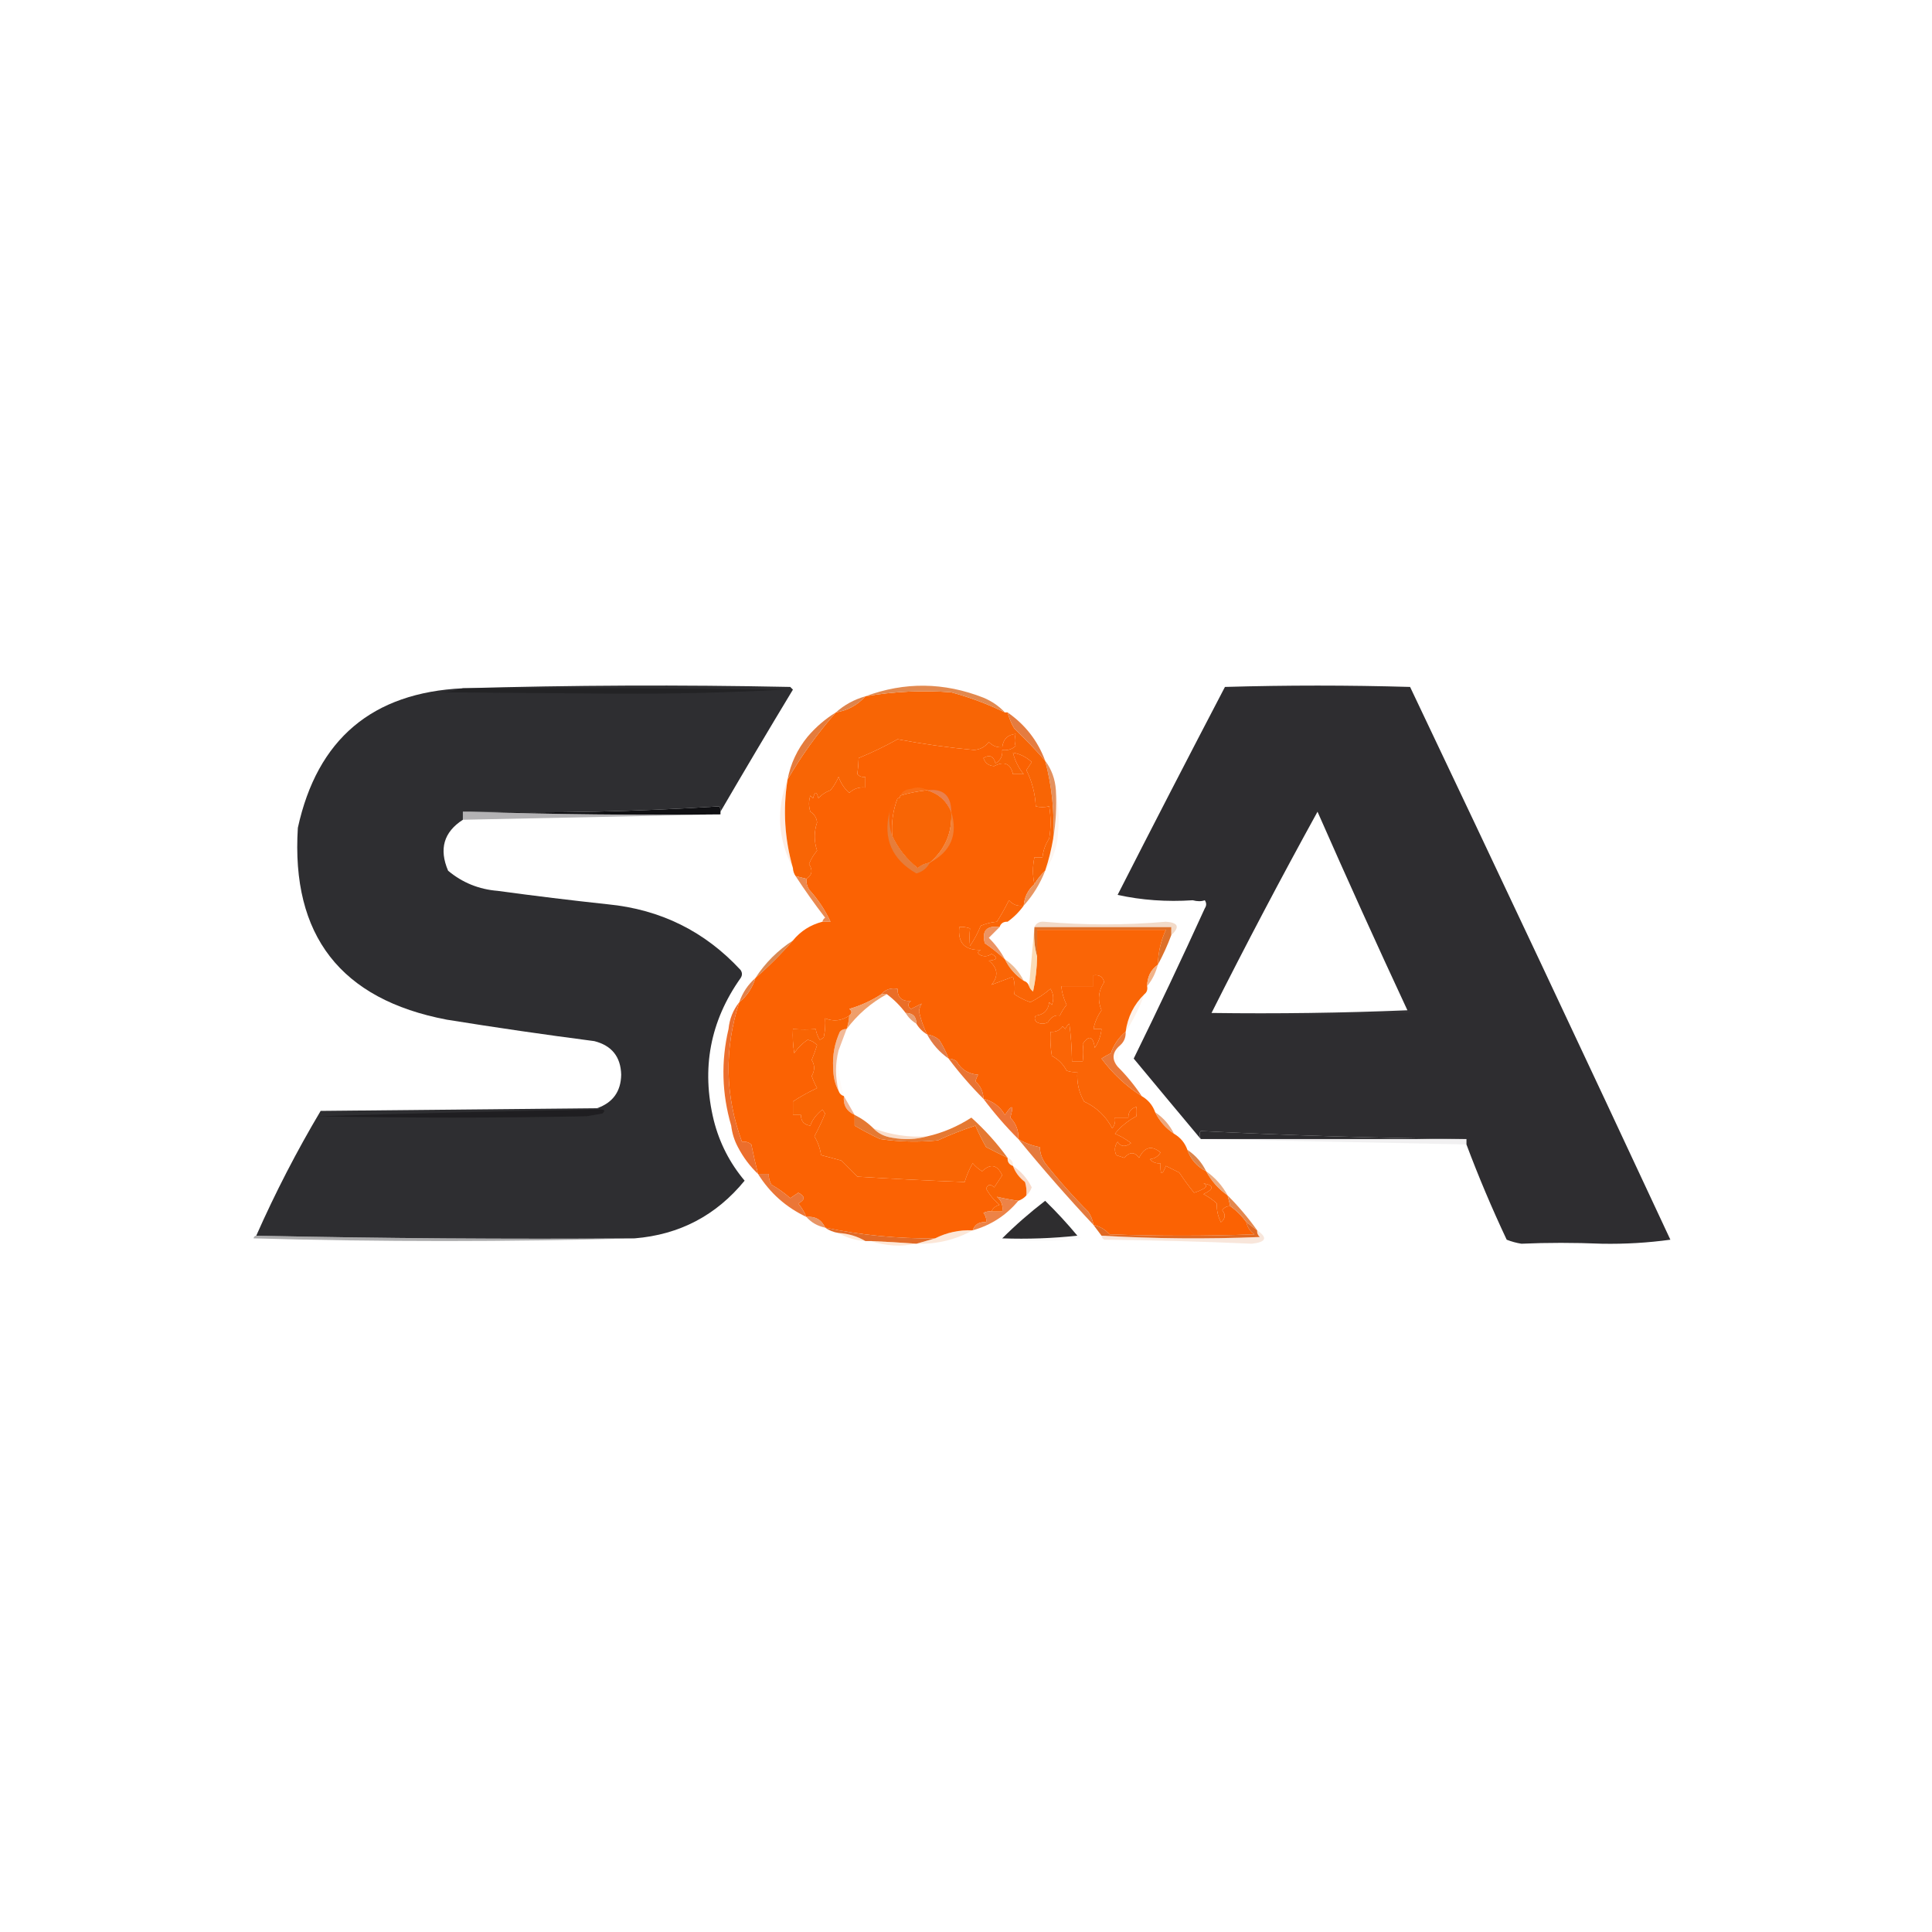
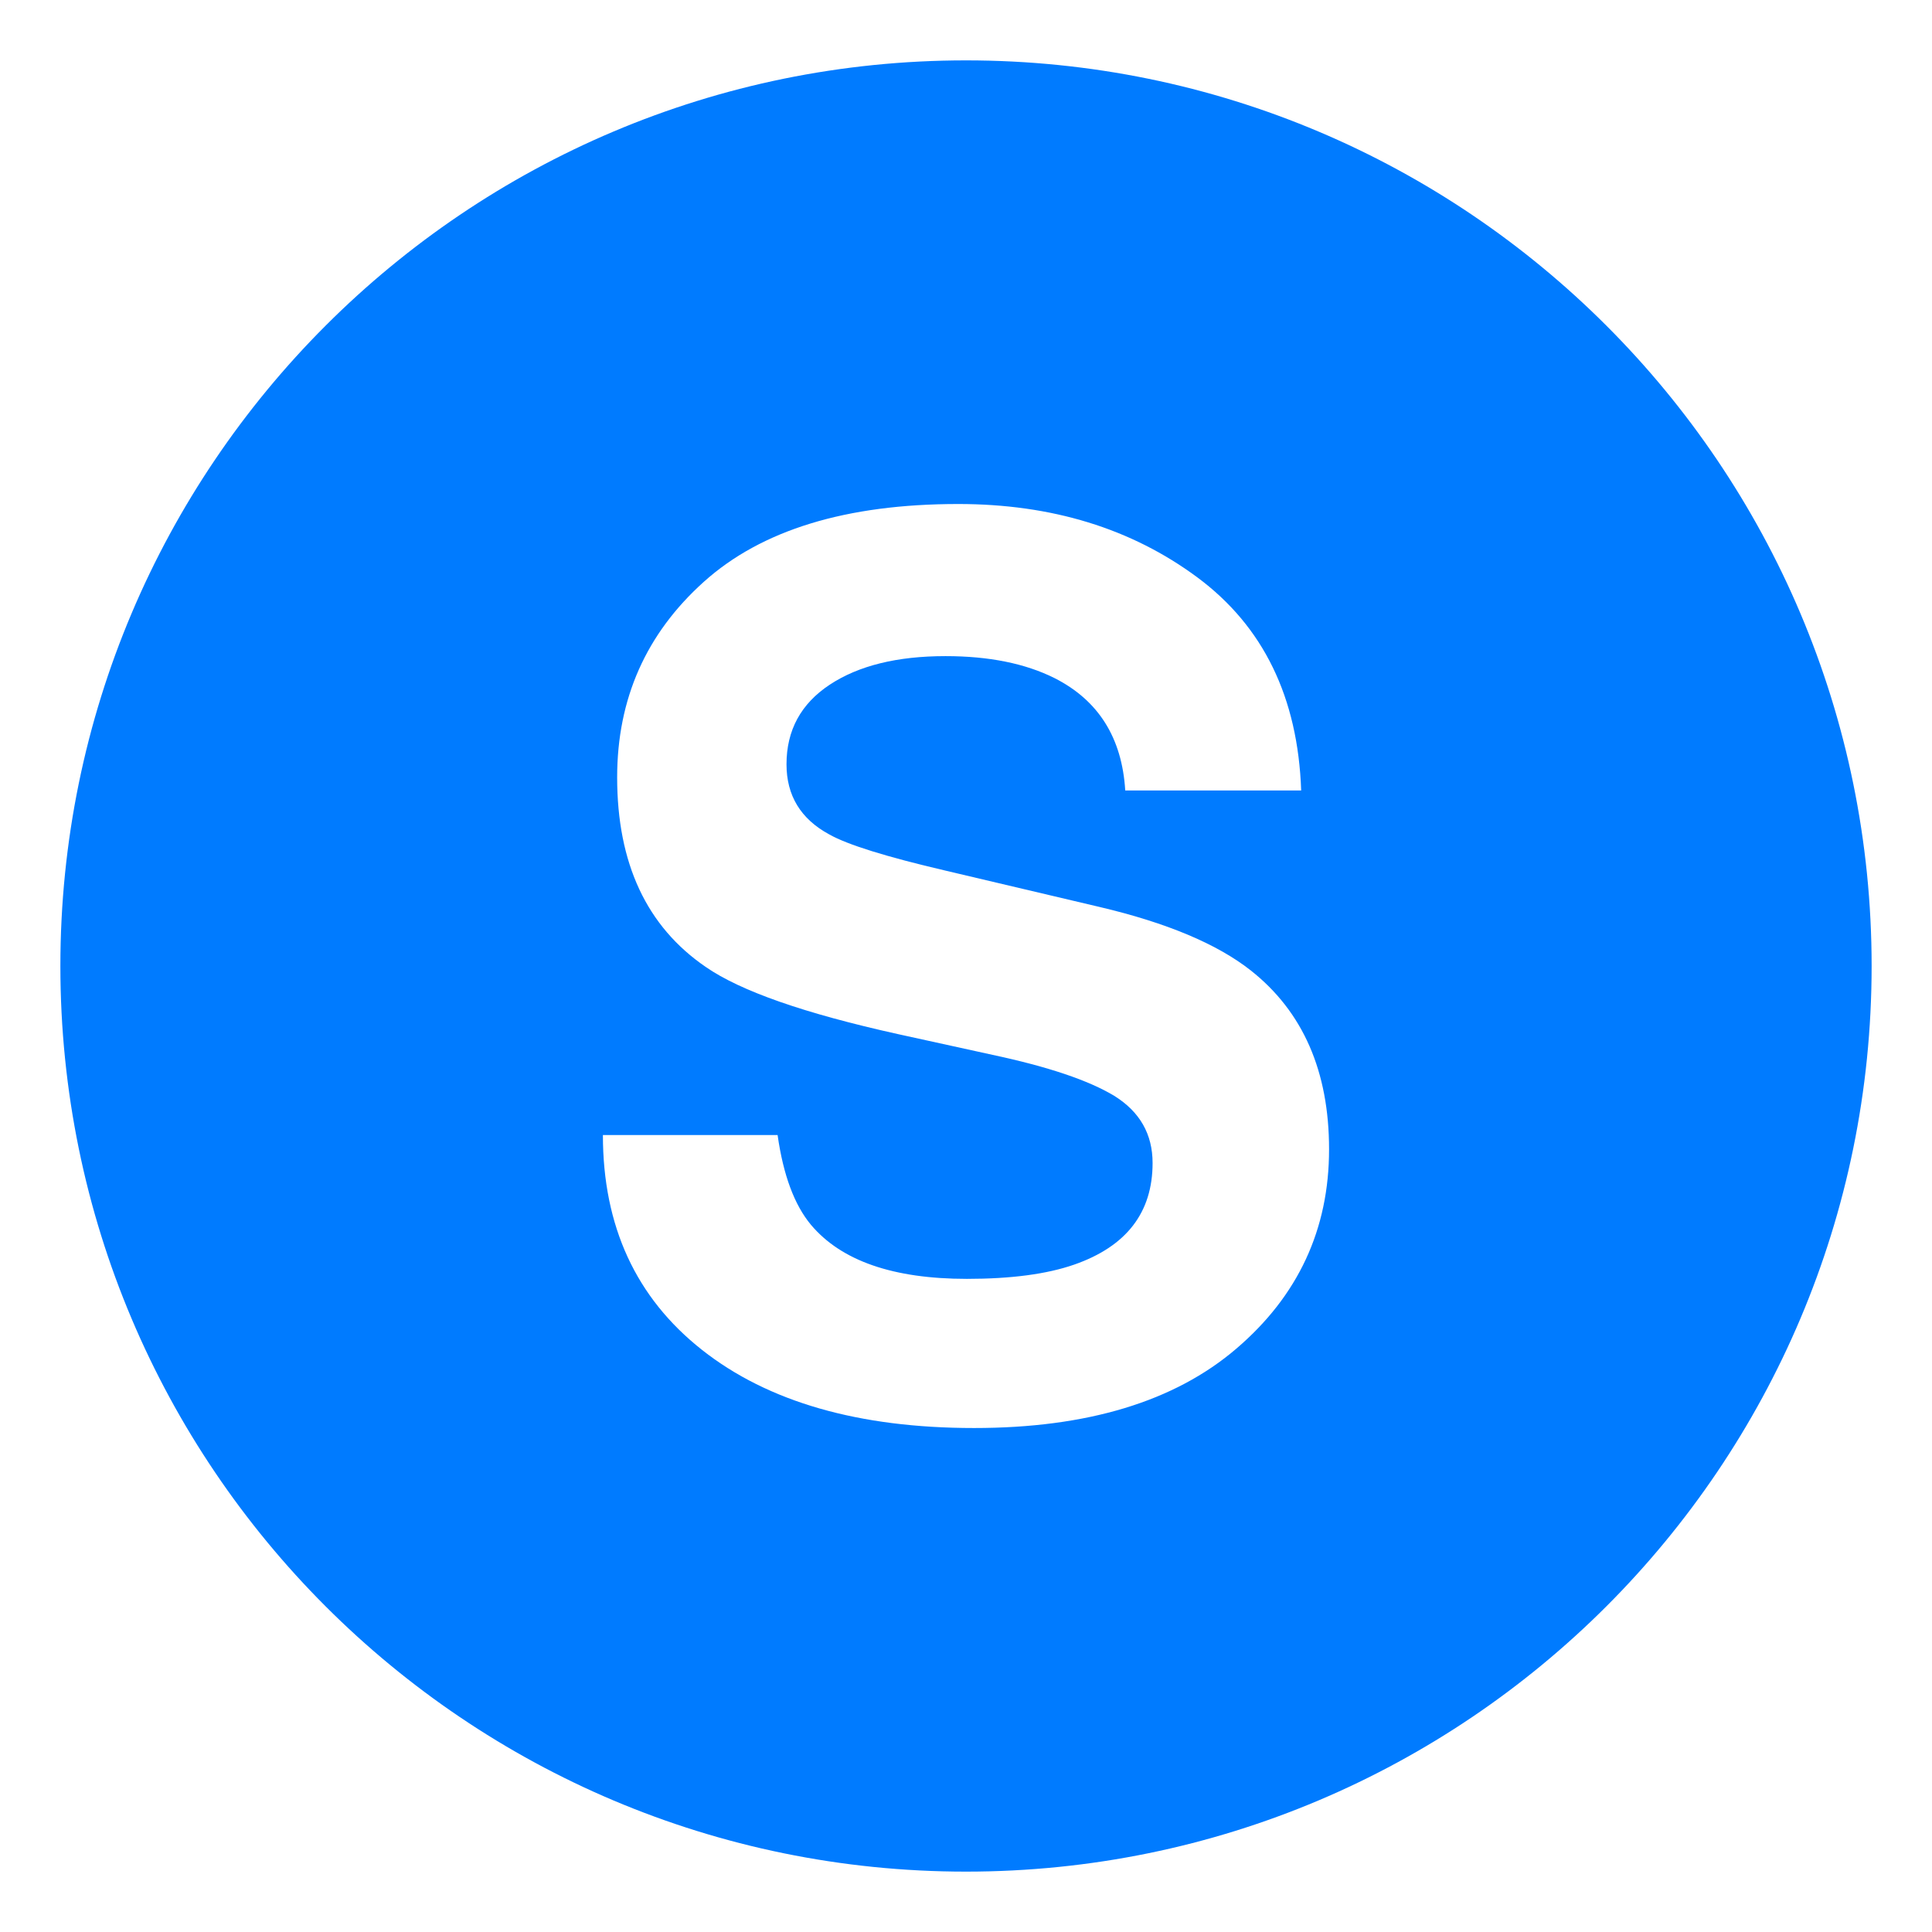
- <svg xmlns="http://www.w3.org/2000/svg" version="1.1" width="720px" height="720px" style="shape-rendering:geometricPrecision; text-rendering:geometricPrecision; image-rendering:optimizeQuality; fill-rule:evenodd; clip-rule:evenodd">
-   <g>
-     <path style="opacity:0.998" fill="#2e2e31" d="M 268.5,302.5 C 268.631,301.761 268.464,301.094 268,300.5C 237.391,302.488 206.557,303.155 175.5,302.5C 174.5,302.5 173.5,302.5 172.5,302.5C 172.5,303.5 172.5,304.5 172.5,305.5C 165.372,310.087 163.538,316.421 167,324.5C 172.318,328.943 178.485,331.443 185.5,332C 199.141,333.864 212.807,335.531 226.5,337C 246.18,338.924 262.68,347.09 276,361.5C 276.667,362.5 276.667,363.5 276,364.5C 264.637,380.554 261.304,398.22 266,417.5C 268.127,425.922 271.961,433.422 277.5,440C 266.891,452.971 253.225,460.138 236.5,461.5C 189.33,461.832 142.33,461.499 95.5,460.5C 102.597,444.47 110.597,428.97 119.5,414C 153.833,413.667 188.167,413.333 222.5,413C 228.394,410.936 231.394,406.77 231.5,400.5C 231.316,393.816 227.982,389.649 221.5,388C 203.127,385.613 184.793,382.947 166.5,380C 126.965,372.468 108.465,348.635 111,308.5C 118.22,275.446 138.72,258.112 172.5,256.5C 212.998,255.335 253.665,255.169 294.5,256C 294.833,256.333 295.167,256.667 295.5,257C 286.348,272.147 277.348,287.314 268.5,302.5 Z" />
-   </g>
-   <g>
-     <path style="opacity:0.758" fill="#1f1f21" d="M 172.5,256.5 C 212.501,256.333 252.501,256.5 292.5,257C 270.92,258.156 249.253,258.656 227.5,258.5C 206.5,258.333 185.5,258.167 164.5,258C 167.365,257.817 170.031,257.317 172.5,256.5 Z" />
-   </g>
-   <g>
-     <path style="opacity:0.999" fill="#2e2d30" d="M 546.5,426.5 C 546.5,425.833 546.5,425.167 546.5,424.5C 513.516,424.153 480.516,423.153 447.5,421.5C 446.913,422.233 446.913,423.233 447.5,424.5C 439.185,414.571 430.852,404.571 422.5,394.5C 431.59,375.985 440.423,357.318 449,338.5C 449.667,337.5 449.667,336.5 449,335.5C 447.701,335.966 446.201,335.966 444.5,335.5C 434.773,336.139 425.44,335.472 416.5,333.5C 429.662,307.678 442.996,281.844 456.5,256C 479.5,255.333 502.5,255.333 525.5,256C 558.074,324.484 590.407,393.151 622.5,462C 614.158,463.154 605.658,463.654 597,463.5C 586.57,463.074 576.57,463.074 567,463.5C 565.112,463.204 563.278,462.704 561.5,462C 556.008,450.351 551.008,438.518 546.5,426.5 Z M 524.5,376.5 C 500.339,377.498 476.006,377.831 451.5,377.5C 464.191,352.271 477.357,327.271 491,302.5C 501.942,327.376 513.109,352.042 524.5,376.5 Z" />
-   </g>
-   <g>
-     <path style="opacity:1" fill="#f86505" d="M 374.5,265.5 C 374.833,265.5 375.167,265.5 375.5,265.5C 376.045,267.593 376.878,269.593 378,271.5C 382.086,275.416 385.919,279.416 389.5,283.5C 392.02,292.987 393.02,302.654 392.5,312.5C 391.797,316.647 390.797,320.647 389.5,324.5C 387.926,325.984 386.593,327.651 385.5,329.5C 384.785,326.24 384.785,322.907 385.5,319.5C 386.5,319.5 387.5,319.5 388.5,319.5C 388.754,316.986 389.587,314.652 391,312.5C 391.667,308.5 391.667,304.5 391,300.5C 389.192,300.888 387.525,300.888 386,300.5C 385.773,295.722 384.606,291.222 382.5,287C 383.167,286 383.833,285 384.5,284C 382.473,282.121 380.14,280.954 377.5,280.5C 378.255,283.512 379.588,286.178 381.5,288.5C 380.167,288.5 378.833,288.5 377.5,288.5C 376.586,284.547 374.252,283.547 370.5,285.5C 368.448,285.384 367.115,284.384 366.5,282.5C 368.782,281.1 370.282,281.766 371,284.5C 372.883,283.347 373.716,281.681 373.5,279.5C 375.429,279.769 377.095,279.269 378.5,278C 378.034,276.701 378.034,275.201 378.5,273.5C 375.5,273.833 373.833,275.5 373.5,278.5C 371.516,278.617 369.85,277.95 368.5,276.5C 367.176,278.318 365.343,279.318 363,279.5C 353.341,278.602 343.841,277.268 334.5,275.5C 329.804,278.121 324.97,280.454 320,282.5C 319.922,284.657 319.755,286.657 319.5,288.5C 320.325,289.386 321.325,289.719 322.5,289.5C 322.5,290.833 322.5,292.167 322.5,293.5C 320.179,293.229 318.179,293.896 316.5,295.5C 314.681,293.872 313.347,291.872 312.5,289.5C 311.752,291.332 310.752,292.999 309.5,294.5C 307.704,295.141 306.204,296.141 305,297.5C 304.333,294.833 303.667,294.833 303,297.5C 302.667,297.167 302.333,296.833 302,296.5C 301.333,298.5 301.333,300.5 302,302.5C 303.471,303.381 304.304,304.714 304.5,306.5C 303.327,310.02 303.327,313.52 304.5,317C 303.244,318.479 302.244,320.145 301.5,322C 302.999,324.343 302.666,326.176 300.5,327.5C 299.167,327.167 297.833,326.833 296.5,326.5C 295.89,325.609 295.557,324.609 295.5,323.5C 292.386,312.673 291.719,301.673 293.5,290.5C 298.635,281.674 304.635,273.341 311.5,265.5C 315.88,264.783 319.546,262.783 322.5,259.5C 333.076,257.687 343.742,257.187 354.5,258C 361.485,259.903 368.151,262.403 374.5,265.5 Z M 345.5,294.5 C 349.742,295.741 352.742,298.408 354.5,302.5C 354.932,310.222 352.265,316.555 346.5,321.5C 344.83,321.751 343.33,322.418 342,323.5C 337.798,320.153 334.632,316.153 332.5,311.5C 332.118,306.638 332.784,301.972 334.5,297.5C 335.167,297.5 335.5,297.167 335.5,296.5C 338.763,295.518 342.097,294.851 345.5,294.5 Z" />
-   </g>
-   <g>
-     <path style="opacity:0.988" fill="#e2884d" d="M 374.5,265.5 C 368.151,262.403 361.485,259.903 354.5,258C 343.742,257.187 333.076,257.687 322.5,259.5C 337.094,254.058 351.76,254.225 366.5,260C 369.621,261.306 372.287,263.14 374.5,265.5 Z" />
-   </g>
-   <g>
-     <path style="opacity:1" fill="#de844c" d="M 322.5,259.5 C 319.546,262.783 315.88,264.783 311.5,265.5C 314.675,262.672 318.342,260.672 322.5,259.5 Z" />
-   </g>
-   <g>
-     <path style="opacity:0.98" fill="#e37939" d="M 311.5,265.5 C 304.635,273.341 298.635,281.674 293.5,290.5C 294.64,284.551 297.14,279.218 301,274.5C 304.098,270.893 307.598,267.893 311.5,265.5 Z" />
-   </g>
-   <g>
-     <path style="opacity:0.999" fill="#fb6203" d="M 385.5,329.5 C 383.13,331.573 381.797,334.24 381.5,337.5C 379.278,337.822 377.444,337.155 376,335.5C 374.587,338.364 373.087,341.03 371.5,343.5C 369.436,343.687 367.436,344.187 365.5,345C 364.385,347.707 363.052,350.207 361.5,352.5C 361.264,350.48 361.264,348.314 361.5,346C 360.207,345.51 358.873,345.343 357.5,345.5C 356.871,351.373 359.538,354.206 365.5,354C 364.167,354.667 364.167,355.333 365.5,356C 366.899,356.595 368.232,356.428 369.5,355.5C 372.076,356.883 371.742,357.717 368.5,358C 371.864,360.729 372.197,363.729 369.5,367C 372.167,366 374.833,365 377.5,364C 378.152,366.09 378.319,368.257 378,370.5C 379.861,371.764 381.861,372.764 384,373.5C 386.701,372.104 389.201,370.438 391.5,368.5C 392.641,370.421 392.808,372.421 392,374.5C 391.667,374.167 391.333,373.833 391,373.5C 390.667,376.5 389,378.167 386,378.5C 385.383,379.449 385.549,380.282 386.5,381C 387.833,381.667 389.167,381.667 390.5,381C 391.743,378.966 393.243,378.133 395,378.5C 395.635,377.034 396.469,375.7 397.5,374.5C 396.423,372.271 395.756,369.937 395.5,367.5C 399.5,367.5 403.5,367.5 407.5,367.5C 407.5,366.167 407.5,364.833 407.5,363.5C 409.635,363.147 410.968,363.98 411.5,366C 409.293,369.327 408.959,372.827 410.5,376.5C 408.98,378.662 407.98,380.995 407.5,383.5C 408.5,383.5 409.5,383.5 410.5,383.5C 410.246,386.014 409.413,388.348 408,390.5C 407.364,386.131 405.864,385.631 403.5,389C 403.784,390.956 403.784,393.123 403.5,395.5C 402.167,395.5 400.833,395.5 399.5,395.5C 399.432,390.619 399.098,385.952 398.5,381.5C 397.808,382.025 397.308,382.692 397,383.5C 396.667,383.167 396.333,382.833 396,382.5C 394.89,384.037 393.39,384.703 391.5,384.5C 391.335,387.518 391.502,390.518 392,393.5C 394.386,394.763 396.219,396.597 397.5,399C 398.793,399.49 400.127,399.657 401.5,399.5C 401.232,403.426 402.065,407.093 404,410.5C 408.666,412.667 412.166,416.001 414.5,420.5C 415.429,419.311 415.762,417.978 415.5,416.5C 417.167,416.5 418.833,416.5 420.5,416.5C 420.45,414.41 421.45,413.077 423.5,412.5C 423.36,413.569 423.36,414.736 423.5,416C 420.399,417.598 417.732,419.765 415.5,422.5C 417.664,423.414 419.664,424.581 421.5,426C 419.335,427.564 417.668,427.397 416.5,425.5C 415.369,427.074 415.202,428.741 416,430.5C 417,430.833 418,431.167 419,431.5C 421.003,429.199 422.837,429.199 424.5,431.5C 426.515,427.403 429.181,426.737 432.5,429.5C 431.619,430.971 430.286,431.804 428.5,432C 429.563,433.188 430.897,433.688 432.5,433.5C 432.331,438.041 432.998,438.374 434.5,434.5C 436.167,435.333 437.833,436.167 439.5,437C 441.221,439.619 443.054,442.119 445,444.5C 446.225,444.138 447.391,443.638 448.5,443C 449.833,442.333 449.833,441.667 448.5,441C 452.506,441.767 452.506,443.101 448.5,445C 450.305,445.972 451.972,447.139 453.5,448.5C 453.348,450.9 453.848,453.234 455,455.5C 456.682,454.135 456.849,452.635 455.5,451C 456.244,449.961 457.244,449.461 458.5,449.5C 460.833,451.167 462.833,453.167 464.5,455.5C 464.859,457.371 465.859,458.871 467.5,460C 449.5,460.667 431.5,460.667 413.5,460C 411.854,458.179 409.854,457.013 407.5,456.5C 407.229,454.688 406.562,453.022 405.5,451.5C 399.86,445.855 394.527,439.855 389.5,433.5C 388.253,431.677 387.586,429.677 387.5,427.5C 384.646,426.974 381.979,425.974 379.5,424.5C 379.682,421.378 378.682,418.711 376.5,416.5C 377.909,411.714 377.242,411.38 374.5,415.5C 372.693,412.36 370.026,410.36 366.5,409.5C 366.454,406.908 365.454,404.741 363.5,403C 363.735,402.127 364.069,401.293 364.5,400.5C 360.879,400.259 358.212,398.593 356.5,395.5C 355.583,394.873 354.583,394.539 353.5,394.5C 352.617,392.09 351.45,389.757 350,387.5C 348.67,386.418 347.17,385.751 345.5,385.5C 344.178,382.83 343.178,379.997 342.5,377C 342.585,375.893 342.919,374.893 343.5,374C 342.167,374.667 340.833,375.333 339.5,376C 338.167,375 338.167,374 339.5,373C 336.099,373.266 334.433,371.766 334.5,368.5C 331.99,368.054 329.99,368.72 328.5,370.5C 324.788,372.915 320.788,374.749 316.5,376C 317.598,376.77 317.598,377.603 316.5,378.5C 313.637,380.445 310.637,380.779 307.5,379.5C 307.663,381.857 307.497,384.19 307,386.5C 306.586,386.957 306.086,387.291 305.5,387.5C 304.719,386.271 304.219,384.938 304,383.5C 301.379,383.704 298.545,383.704 295.5,383.5C 295.335,386.518 295.502,389.518 296,392.5C 297.328,390.505 298.995,388.839 301,387.5C 302.395,387.78 303.562,388.447 304.5,389.5C 303.907,391.382 303.24,393.215 302.5,395C 303.692,396.945 303.692,398.945 302.5,401C 303.029,402.559 303.696,404.059 304.5,405.5C 301.284,406.996 298.284,408.663 295.5,410.5C 295.5,412.167 295.5,413.833 295.5,415.5C 296.5,415.5 297.5,415.5 298.5,415.5C 298.458,417.849 299.625,419.182 302,419.5C 302.609,417.457 304.109,415.457 306.5,413.5C 306.833,414 307.167,414.5 307.5,415C 306.476,417.569 305.143,420.402 303.5,423.5C 304.786,425.626 305.619,427.959 306,430.5C 308.473,431.12 310.973,431.786 313.5,432.5C 315.5,434.5 317.5,436.5 319.5,438.5C 332.83,439.333 346.164,440 359.5,440.5C 360.201,438.092 361.201,435.758 362.5,433.5C 363.519,434.687 364.686,435.687 366,436.5C 369.137,433.522 371.637,434.022 373.5,438C 372.5,439.5 371.5,441 370.5,442.5C 369.137,441.121 368.137,441.287 367.5,443C 368.776,445.281 370.443,447.281 372.5,449C 371.058,449.377 370.058,450.21 369.5,451.5C 368.448,451.351 367.448,451.517 366.5,452C 367.337,453.011 367.67,454.178 367.5,455.5C 364.966,455.259 363.3,456.259 362.5,458.5C 357.508,458.314 352.841,459.314 348.5,461.5C 334.583,461.647 320.917,460.314 307.5,457.5C 306.191,454.549 303.857,453.216 300.5,453.5C 299.763,451.695 298.763,450.029 297.5,448.5C 300.133,447.116 300.133,445.782 297.5,444.5C 296.5,445.167 295.5,445.833 294.5,446.5C 292.343,444.588 290.009,442.921 287.5,441.5C 286.754,440.264 286.421,438.93 286.5,437.5C 285.167,437.5 283.833,437.5 282.5,437.5C 281.571,433.873 280.737,430.207 280,426.5C 278.989,425.663 277.822,425.33 276.5,425.5C 270.199,408.314 269.865,390.981 275.5,373.5C 278.388,371.168 280.388,368.168 281.5,364.5C 286.446,360.221 291.113,355.554 295.5,350.5C 298.358,346.99 302.024,344.657 306.5,343.5C 307.5,343.5 308.5,343.5 309.5,343.5C 307.491,339.152 304.824,335.152 301.5,331.5C 300.754,330.264 300.421,328.93 300.5,327.5C 302.666,326.176 302.999,324.343 301.5,322C 302.244,320.145 303.244,318.479 304.5,317C 303.327,313.52 303.327,310.02 304.5,306.5C 304.304,304.714 303.471,303.381 302,302.5C 301.333,300.5 301.333,298.5 302,296.5C 302.333,296.833 302.667,297.167 303,297.5C 303.667,294.833 304.333,294.833 305,297.5C 306.204,296.141 307.704,295.141 309.5,294.5C 310.752,292.999 311.752,291.332 312.5,289.5C 313.347,291.872 314.681,293.872 316.5,295.5C 318.179,293.896 320.179,293.229 322.5,293.5C 322.5,292.167 322.5,290.833 322.5,289.5C 321.325,289.719 320.325,289.386 319.5,288.5C 319.755,286.657 319.922,284.657 320,282.5C 324.97,280.454 329.804,278.121 334.5,275.5C 343.841,277.268 353.341,278.602 363,279.5C 365.343,279.318 367.176,278.318 368.5,276.5C 369.85,277.95 371.516,278.617 373.5,278.5C 373.833,275.5 375.5,273.833 378.5,273.5C 378.034,275.201 378.034,276.701 378.5,278C 377.095,279.269 375.429,279.769 373.5,279.5C 373.716,281.681 372.883,283.347 371,284.5C 370.282,281.766 368.782,281.1 366.5,282.5C 367.115,284.384 368.448,285.384 370.5,285.5C 374.252,283.547 376.586,284.547 377.5,288.5C 378.833,288.5 380.167,288.5 381.5,288.5C 379.588,286.178 378.255,283.512 377.5,280.5C 380.14,280.954 382.473,282.121 384.5,284C 383.833,285 383.167,286 382.5,287C 384.606,291.222 385.773,295.722 386,300.5C 387.525,300.888 389.192,300.888 391,300.5C 391.667,304.5 391.667,308.5 391,312.5C 389.587,314.652 388.754,316.986 388.5,319.5C 387.5,319.5 386.5,319.5 385.5,319.5C 384.785,322.907 384.785,326.24 385.5,329.5 Z M 345.5,294.5 C 349.742,295.741 352.742,298.408 354.5,302.5C 354.932,310.222 352.265,316.555 346.5,321.5C 344.83,321.751 343.33,322.418 342,323.5C 337.798,320.153 334.632,316.153 332.5,311.5C 332.118,306.638 332.784,301.972 334.5,297.5C 335.167,297.5 335.5,297.167 335.5,296.5C 338.763,295.518 342.097,294.851 345.5,294.5 Z" />
-   </g>
-   <g>
-     <path style="opacity:0.988" fill="#e47a3e" d="M 375.5,265.5 C 382.071,270.065 386.737,276.065 389.5,283.5C 385.919,279.416 382.086,275.416 378,271.5C 376.878,269.593 376.045,267.593 375.5,265.5 Z" />
-   </g>
-   <g>
-     <path style="opacity:0.161" fill="#efad78" d="M 345.5,294.5 C 342.097,294.851 338.763,295.518 335.5,296.5C 336.23,294.955 337.563,294.122 339.5,294C 341.712,293.211 343.712,293.378 345.5,294.5 Z" />
-   </g>
-   <g>
-     <path style="opacity:0.969" fill="#e8814f" d="M 345.5,294.5 C 351.475,293.764 354.475,296.431 354.5,302.5C 352.742,298.408 349.742,295.741 345.5,294.5 Z" />
-   </g>
-   <g>
-     <path style="opacity:0.822" fill="#de7a3b" d="M 389.5,283.5 C 391.89,286.689 393.223,290.356 393.5,294.5C 393.823,300.69 393.49,306.69 392.5,312.5C 393.02,302.654 392.02,292.987 389.5,283.5 Z" />
-   </g>
-   <g>
-     <path style="opacity:1" fill="#101013" d="M 268.5,302.5 C 268.5,302.833 268.5,303.167 268.5,303.5C 237.329,303.831 206.329,303.498 175.5,302.5C 206.557,303.155 237.391,302.488 268,300.5C 268.464,301.094 268.631,301.761 268.5,302.5 Z" />
-   </g>
-   <g>
-     <path style="opacity:0.451" fill="#565458" d="M 175.5,302.5 C 206.329,303.498 237.329,303.831 268.5,303.5C 236.64,304.188 204.64,304.855 172.5,305.5C 172.5,304.5 172.5,303.5 172.5,302.5C 173.5,302.5 174.5,302.5 175.5,302.5 Z" />
-   </g>
-   <g>
-     <path style="opacity:0.016" fill="#ffd0b6" d="M 334.5,297.5 C 332.784,301.972 332.118,306.638 332.5,311.5C 331.523,308.713 331.19,305.713 331.5,302.5C 331.75,300.326 332.75,298.659 334.5,297.5 Z" />
-   </g>
-   <g>
-     <path style="opacity:0.576" fill="#e9965f" d="M 354.5,302.5 C 357.063,310.998 354.396,317.331 346.5,321.5C 352.265,316.555 354.932,310.222 354.5,302.5 Z" />
-   </g>
-   <g>
-     <path style="opacity:0.239" fill="#f6b38b" d="M 293.5,290.5 C 291.719,301.673 292.386,312.673 295.5,323.5C 289.859,312.765 289.192,301.765 293.5,290.5 Z" />
-   </g>
-   <g>
-     <path style="opacity:0.145" fill="#f6b992" d="M 393.5,294.5 C 394.653,300.653 394.82,306.986 394,313.5C 393.245,317.58 391.745,321.246 389.5,324.5C 390.797,320.647 391.797,316.647 392.5,312.5C 393.49,306.69 393.823,300.69 393.5,294.5 Z" />
-   </g>
-   <g>
-     <path style="opacity:0.988" fill="#e67d3b" d="M 331.5,302.5 C 331.19,305.713 331.523,308.713 332.5,311.5C 334.632,316.153 337.798,320.153 342,323.5C 343.33,322.418 344.83,321.751 346.5,321.5C 345.481,323.525 343.815,324.859 341.5,325.5C 332.372,320.253 329.039,312.586 331.5,302.5 Z" />
-   </g>
-   <g>
-     <path style="opacity:1" fill="#ea8950" d="M 296.5,326.5 C 297.833,326.833 299.167,327.167 300.5,327.5C 300.421,328.93 300.754,330.264 301.5,331.5C 304.824,335.152 307.491,339.152 309.5,343.5C 308.5,343.5 307.5,343.5 306.5,343.5C 306.611,342.883 306.944,342.383 307.5,342C 303.614,336.954 299.947,331.787 296.5,326.5 Z" />
-   </g>
-   <g>
-     <path style="opacity:0.988" fill="#e99560" d="M 389.5,324.5 C 387.618,329.368 384.952,333.701 381.5,337.5C 381.797,334.24 383.13,331.573 385.5,329.5C 386.593,327.651 387.926,325.984 389.5,324.5 Z" />
-   </g>
-   <g>
-     <path style="opacity:0.004" fill="#f9f9f6" d="M 416.5,333.5 C 425.44,335.472 434.773,336.139 444.5,335.5C 435.014,336.494 425.348,336.827 415.5,336.5C 415.263,335.209 415.596,334.209 416.5,333.5 Z" />
-   </g>
-   <g>
-     <path style="opacity:0.004" fill="#ffd7c4" d="M 375.5,343.5 C 375.027,344.906 374.027,345.573 372.5,345.5C 372.973,344.094 373.973,343.427 375.5,343.5 Z" />
-   </g>
-   <g>
-     <path style="opacity:0.365" fill="#da9969" d="M 436.5,348.5 C 436.5,347.5 436.5,346.5 436.5,345.5C 419.5,345.5 402.5,345.5 385.5,345.5C 386.134,344.053 387.301,343.387 389,343.5C 404.171,344.825 419.337,344.825 434.5,343.5C 439.113,343.814 439.779,345.481 436.5,348.5 Z" />
-   </g>
-   <g>
-     <path style="opacity:1" fill="#dd7029" d="M 385.5,345.5 C 402.5,345.5 419.5,345.5 436.5,345.5C 436.5,346.5 436.5,347.5 436.5,348.5C 435.07,352.354 433.403,356.021 431.5,359.5C 431.615,354.921 432.615,350.587 434.5,346.5C 418.5,346.5 402.5,346.5 386.5,346.5C 386.5,349.833 386.5,353.167 386.5,356.5C 385.518,353.038 385.185,349.371 385.5,345.5 Z" />
-   </g>
-   <g>
-     <path style="opacity:0.998" fill="#fa6506" d="M 381.5,337.5 C 379.833,339.833 377.833,341.833 375.5,343.5C 373.973,343.427 372.973,344.094 372.5,345.5C 367.673,344.848 365.84,346.848 367,351.5C 369.663,353.334 372.163,355.334 374.5,357.5C 376.094,360.764 378.427,363.431 381.5,365.5C 382.5,365.833 383.167,366.5 383.5,367.5C 383.783,368.289 384.283,368.956 385,369.5C 385.923,365.21 386.423,360.877 386.5,356.5C 386.5,353.167 386.5,349.833 386.5,346.5C 402.5,346.5 418.5,346.5 434.5,346.5C 432.615,350.587 431.615,354.921 431.5,359.5C 428.871,361.381 427.537,364.047 427.5,367.5C 427.737,368.791 427.404,369.791 426.5,370.5C 422.597,374.306 420.264,378.973 419.5,384.5C 416.937,386.612 415.104,389.279 414,392.5C 412.795,393.071 411.628,393.738 410.5,394.5C 414.628,400.075 419.628,404.742 425.5,408.5C 427.914,409.911 429.581,411.911 430.5,414.5C 432.094,417.764 434.427,420.431 437.5,422.5C 439.914,423.911 441.581,425.911 442.5,428.5C 443.75,432.086 446.084,434.752 449.5,436.5C 451.482,440.146 454.149,443.146 457.5,445.5C 457.833,446.833 458.167,448.167 458.5,449.5C 457.244,449.461 456.244,449.961 455.5,451C 456.849,452.635 456.682,454.135 455,455.5C 453.848,453.234 453.348,450.9 453.5,448.5C 451.972,447.139 450.305,445.972 448.5,445C 452.506,443.101 452.506,441.767 448.5,441C 449.833,441.667 449.833,442.333 448.5,443C 447.391,443.638 446.225,444.138 445,444.5C 443.054,442.119 441.221,439.619 439.5,437C 437.833,436.167 436.167,435.333 434.5,434.5C 432.998,438.374 432.331,438.041 432.5,433.5C 430.897,433.688 429.563,433.188 428.5,432C 430.286,431.804 431.619,430.971 432.5,429.5C 429.181,426.737 426.515,427.403 424.5,431.5C 422.837,429.199 421.003,429.199 419,431.5C 418,431.167 417,430.833 416,430.5C 415.202,428.741 415.369,427.074 416.5,425.5C 417.668,427.397 419.335,427.564 421.5,426C 419.664,424.581 417.664,423.414 415.5,422.5C 417.732,419.765 420.399,417.598 423.5,416C 423.36,414.736 423.36,413.569 423.5,412.5C 421.45,413.077 420.45,414.41 420.5,416.5C 418.833,416.5 417.167,416.5 415.5,416.5C 415.762,417.978 415.429,419.311 414.5,420.5C 412.166,416.001 408.666,412.667 404,410.5C 402.065,407.093 401.232,403.426 401.5,399.5C 400.127,399.657 398.793,399.49 397.5,399C 396.219,396.597 394.386,394.763 392,393.5C 391.502,390.518 391.335,387.518 391.5,384.5C 393.39,384.703 394.89,384.037 396,382.5C 396.333,382.833 396.667,383.167 397,383.5C 397.308,382.692 397.808,382.025 398.5,381.5C 399.098,385.952 399.432,390.619 399.5,395.5C 400.833,395.5 402.167,395.5 403.5,395.5C 403.784,393.123 403.784,390.956 403.5,389C 405.864,385.631 407.364,386.131 408,390.5C 409.413,388.348 410.246,386.014 410.5,383.5C 409.5,383.5 408.5,383.5 407.5,383.5C 407.98,380.995 408.98,378.662 410.5,376.5C 408.959,372.827 409.293,369.327 411.5,366C 410.968,363.98 409.635,363.147 407.5,363.5C 407.5,364.833 407.5,366.167 407.5,367.5C 403.5,367.5 399.5,367.5 395.5,367.5C 395.756,369.937 396.423,372.271 397.5,374.5C 396.469,375.7 395.635,377.034 395,378.5C 393.243,378.133 391.743,378.966 390.5,381C 389.167,381.667 387.833,381.667 386.5,381C 385.549,380.282 385.383,379.449 386,378.5C 389,378.167 390.667,376.5 391,373.5C 391.333,373.833 391.667,374.167 392,374.5C 392.808,372.421 392.641,370.421 391.5,368.5C 389.201,370.438 386.701,372.104 384,373.5C 381.861,372.764 379.861,371.764 378,370.5C 378.319,368.257 378.152,366.09 377.5,364C 374.833,365 372.167,366 369.5,367C 372.197,363.729 371.864,360.729 368.5,358C 371.742,357.717 372.076,356.883 369.5,355.5C 368.232,356.428 366.899,356.595 365.5,356C 364.167,355.333 364.167,354.667 365.5,354C 359.538,354.206 356.871,351.373 357.5,345.5C 358.873,345.343 360.207,345.51 361.5,346C 361.264,348.314 361.264,350.48 361.5,352.5C 363.052,350.207 364.385,347.707 365.5,345C 367.436,344.187 369.436,343.687 371.5,343.5C 373.087,341.03 374.587,338.364 376,335.5C 377.444,337.155 379.278,337.822 381.5,337.5 Z" />
-   </g>
-   <g>
-     <path style="opacity:0.847" fill="#e88046" d="M 372.5,345.5 C 371.2,346.827 369.867,348.16 368.5,349.5C 370.934,351.921 372.934,354.588 374.5,357.5C 372.163,355.334 369.663,353.334 367,351.5C 365.84,346.848 367.673,344.848 372.5,345.5 Z" />
-   </g>
-   <g>
-     <path style="opacity:0.875" fill="#d4783b" d="M 295.5,350.5 C 291.113,355.554 286.446,360.221 281.5,364.5C 285.167,358.833 289.833,354.167 295.5,350.5 Z" />
-   </g>
-   <g>
-     <path style="opacity:0.714" fill="#e69e66" d="M 374.5,357.5 C 377.573,359.569 379.906,362.236 381.5,365.5C 378.427,363.431 376.094,360.764 374.5,357.5 Z" />
-   </g>
-   <g>
-     <path style="opacity:0.58" fill="#f8c181" d="M 385.5,345.5 C 385.185,349.371 385.518,353.038 386.5,356.5C 386.423,360.877 385.923,365.21 385,369.5C 384.283,368.956 383.783,368.289 383.5,367.5C 384.167,360.167 384.833,352.833 385.5,345.5 Z" />
-   </g>
-   <g>
-     <path style="opacity:0.839" fill="#eea472" d="M 431.5,359.5 C 430.721,362.545 429.387,365.211 427.5,367.5C 427.537,364.047 428.871,361.381 431.5,359.5 Z" />
-   </g>
-   <g>
-     <path style="opacity:1" fill="#e1814a" d="M 281.5,364.5 C 280.388,368.168 278.388,371.168 275.5,373.5C 276.723,369.951 278.723,366.951 281.5,364.5 Z" />
-   </g>
-   <g>
-     <path style="opacity:0.994" fill="#ea6d27" d="M 345.5,385.5 C 343.833,384.5 342.5,383.167 341.5,381.5C 341.512,378.858 340.179,377.525 337.5,377.5C 335.5,374.833 333.167,372.5 330.5,370.5C 329.833,370.5 329.167,370.5 328.5,370.5C 329.99,368.72 331.99,368.054 334.5,368.5C 334.433,371.766 336.099,373.266 339.5,373C 338.167,374 338.167,375 339.5,376C 340.833,375.333 342.167,374.667 343.5,374C 342.919,374.893 342.585,375.893 342.5,377C 343.178,379.997 344.178,382.83 345.5,385.5 Z" />
-   </g>
-   <g>
-     <path style="opacity:0.039" fill="#b4b3b4" d="M 524.5,376.5 C 525.043,376.56 525.376,376.893 525.5,377.5C 513,377.833 500.5,378.167 488,378.5C 475.093,378.51 462.926,378.176 451.5,377.5C 476.006,377.831 500.339,377.498 524.5,376.5 Z" />
-   </g>
-   <g>
-     <path style="opacity:0.929" fill="#ee9860" d="M 328.5,370.5 C 329.167,370.5 329.833,370.5 330.5,370.5C 324.589,373.742 319.589,378.075 315.5,383.5C 316.038,381.883 316.371,380.216 316.5,378.5C 317.598,377.603 317.598,376.77 316.5,376C 320.788,374.749 324.788,372.915 328.5,370.5 Z" />
-   </g>
-   <g>
-     <path style="opacity:0.941" fill="#e5996b" d="M 337.5,377.5 C 340.179,377.525 341.512,378.858 341.5,381.5C 339.833,380.5 338.5,379.167 337.5,377.5 Z" />
-   </g>
-   <g>
-     <path style="opacity:0.165" fill="#f3b280" d="M 426.5,370.5 C 424.674,375.484 422.341,380.151 419.5,384.5C 420.264,378.973 422.597,374.306 426.5,370.5 Z" />
-   </g>
-   <g>
-     <path style="opacity:1" fill="#e27a45" d="M 345.5,385.5 C 347.17,385.751 348.67,386.418 350,387.5C 351.45,389.757 352.617,392.09 353.5,394.5C 350.119,392.12 347.453,389.12 345.5,385.5 Z" />
-   </g>
-   <g>
-     <path style="opacity:0.082" fill="#fbcfab" d="M 417.5,389.5 C 416.735,392.096 416.401,394.763 416.5,397.5C 414.201,394.662 414.534,391.996 417.5,389.5 Z" />
-   </g>
-   <g>
-     <path style="opacity:0.529" fill="#e67a3a" d="M 315.5,383.5 C 314.499,386.172 313.499,388.838 312.5,391.5C 311.249,396.369 311.249,401.369 312.5,406.5C 311.186,404.085 310.519,401.252 310.5,398C 310.207,393.265 311.04,388.765 313,384.5C 313.671,383.748 314.504,383.414 315.5,383.5 Z" />
-   </g>
-   <g>
-     <path style="opacity:0.059" fill="#fac6a5" d="M 271.5,383.5 C 268.671,395.571 269.004,407.571 272.5,419.5C 269.335,413.512 268.002,407.012 268.5,400C 268.083,394.109 269.083,388.609 271.5,383.5 Z" />
-   </g>
-   <g>
-     <path style="opacity:0.988" fill="#e87232" d="M 353.5,394.5 C 354.583,394.539 355.583,394.873 356.5,395.5C 358.212,398.593 360.879,400.259 364.5,400.5C 364.069,401.293 363.735,402.127 363.5,403C 365.454,404.741 366.454,406.908 366.5,409.5C 361.822,404.821 357.489,399.821 353.5,394.5 Z" />
-   </g>
-   <g>
-     <path style="opacity:0.075" fill="#f9c69b" d="M 312.5,391.5 C 312.123,397.323 312.79,402.989 314.5,408.5C 313.5,408.167 312.833,407.5 312.5,406.5C 311.249,401.369 311.249,396.369 312.5,391.5 Z" />
-   </g>
-   <g>
-     <path style="opacity:1" fill="#ea7836" d="M 419.5,384.5 C 419.598,386.553 418.931,388.22 417.5,389.5C 414.534,391.996 414.201,394.662 416.5,397.5C 419.871,400.871 422.871,404.537 425.5,408.5C 419.628,404.742 414.628,400.075 410.5,394.5C 411.628,393.738 412.795,393.071 414,392.5C 415.104,389.279 416.937,386.612 419.5,384.5 Z" />
-   </g>
-   <g>
-     <path style="opacity:0.796" fill="#ec9e76" d="M 314.5,408.5 C 315.793,410.808 317.126,413.142 318.5,415.5C 315.482,414.145 314.149,411.812 314.5,408.5 Z" />
-   </g>
-   <g>
-     <path style="opacity:0.988" fill="#ed7234" d="M 366.5,409.5 C 370.026,410.36 372.693,412.36 374.5,415.5C 377.242,411.38 377.909,411.714 376.5,416.5C 378.682,418.711 379.682,421.378 379.5,424.5C 374.822,419.821 370.489,414.821 366.5,409.5 Z" />
-   </g>
-   <g>
-     <path style="opacity:0.91" fill="#1e1d20" d="M 223.5,413.5 C 225.379,413.393 225.712,413.893 224.5,415C 222.5,415.333 220.5,415.667 218.5,416C 185.167,416.667 151.833,416.667 118.5,416C 153.643,414.889 188.643,414.056 223.5,413.5 Z" />
-   </g>
-   <g>
-     <path style="opacity:0.847" fill="#e89663" d="M 430.5,414.5 C 433.573,416.569 435.906,419.236 437.5,422.5C 434.427,420.431 432.094,417.764 430.5,414.5 Z" />
-   </g>
-   <g>
-     <path style="opacity:0.878" fill="#0f0e11" d="M 546.5,424.5 C 513.5,424.5 480.5,424.5 447.5,424.5C 446.913,423.233 446.913,422.233 447.5,421.5C 480.516,423.153 513.516,424.153 546.5,424.5 Z" />
-   </g>
-   <g>
-     <path style="opacity:0.999" fill="#f96504" d="M 316.5,378.5 C 316.371,380.216 316.038,381.883 315.5,383.5C 314.504,383.414 313.671,383.748 313,384.5C 311.04,388.765 310.207,393.265 310.5,398C 310.519,401.252 311.186,404.085 312.5,406.5C 312.833,407.5 313.5,408.167 314.5,408.5C 314.149,411.812 315.482,414.145 318.5,415.5C 318.5,416.833 318.5,418.167 318.5,419.5C 321.492,421.283 324.659,422.95 328,424.5C 335.147,425.536 342.313,425.703 349.5,425C 354.098,422.878 358.765,421.044 363.5,419.5C 364.626,422.141 365.959,424.807 367.5,427.5C 370.195,428.882 372.861,430.216 375.5,431.5C 375.427,433.027 376.094,434.027 377.5,434.5C 378.373,436.886 379.873,438.886 382,440.5C 382.494,442.134 382.66,443.801 382.5,445.5C 381.71,446.401 380.71,447.068 379.5,447.5C 376.7,447.111 374.033,446.611 371.5,446C 373.192,447.401 373.859,449.234 373.5,451.5C 372.167,451.5 370.833,451.5 369.5,451.5C 370.058,450.21 371.058,449.377 372.5,449C 370.443,447.281 368.776,445.281 367.5,443C 368.137,441.287 369.137,441.121 370.5,442.5C 371.5,441 372.5,439.5 373.5,438C 371.637,434.022 369.137,433.522 366,436.5C 364.686,435.687 363.519,434.687 362.5,433.5C 361.201,435.758 360.201,438.092 359.5,440.5C 346.164,440 332.83,439.333 319.5,438.5C 317.5,436.5 315.5,434.5 313.5,432.5C 310.973,431.786 308.473,431.12 306,430.5C 305.619,427.959 304.786,425.626 303.5,423.5C 305.143,420.402 306.476,417.569 307.5,415C 307.167,414.5 306.833,414 306.5,413.5C 304.109,415.457 302.609,417.457 302,419.5C 299.625,419.182 298.458,417.849 298.5,415.5C 297.5,415.5 296.5,415.5 295.5,415.5C 295.5,413.833 295.5,412.167 295.5,410.5C 298.284,408.663 301.284,406.996 304.5,405.5C 303.696,404.059 303.029,402.559 302.5,401C 303.692,398.945 303.692,396.945 302.5,395C 303.24,393.215 303.907,391.382 304.5,389.5C 303.562,388.447 302.395,387.78 301,387.5C 298.995,388.839 297.328,390.505 296,392.5C 295.502,389.518 295.335,386.518 295.5,383.5C 298.545,383.704 301.379,383.704 304,383.5C 304.219,384.938 304.719,386.271 305.5,387.5C 306.086,387.291 306.586,386.957 307,386.5C 307.497,384.19 307.663,381.857 307.5,379.5C 310.637,380.779 313.637,380.445 316.5,378.5 Z" />
-   </g>
-   <g>
-     <path style="opacity:0.133" fill="#939294" d="M 447.5,424.5 C 480.5,424.5 513.5,424.5 546.5,424.5C 546.5,425.167 546.5,425.833 546.5,426.5C 513.402,425.84 480.402,425.173 447.5,424.5 Z" />
-   </g>
-   <g>
-     <path style="opacity:0.986" fill="#e57730" d="M 318.5,415.5 C 321.135,416.811 323.469,418.478 325.5,420.5C 327.269,422.397 329.602,423.564 332.5,424C 337.02,424.814 341.354,424.647 345.5,423.5C 351.32,422.18 356.82,419.847 362,416.5C 367.054,421.052 371.554,426.052 375.5,431.5C 372.861,430.216 370.195,428.882 367.5,427.5C 365.959,424.807 364.626,422.141 363.5,419.5C 358.765,421.044 354.098,422.878 349.5,425C 342.313,425.703 335.147,425.536 328,424.5C 324.659,422.95 321.492,421.283 318.5,419.5C 318.5,418.167 318.5,416.833 318.5,415.5 Z" />
-   </g>
-   <g>
-     <path style="opacity:0.354" fill="#ed9e6a" d="M 325.5,420.5 C 331.929,422.934 338.596,423.934 345.5,423.5C 341.354,424.647 337.02,424.814 332.5,424C 329.602,423.564 327.269,422.397 325.5,420.5 Z" />
-   </g>
-   <g>
-     <path style="opacity:0.988" fill="#ec6c29" d="M 275.5,373.5 C 269.865,390.981 270.199,408.314 276.5,425.5C 277.822,425.33 278.989,425.663 280,426.5C 280.737,430.207 281.571,433.873 282.5,437.5C 279.479,434.634 276.979,431.3 275,427.5C 273.659,424.978 272.826,422.311 272.5,419.5C 269.004,407.571 268.671,395.571 271.5,383.5C 271.872,379.703 273.206,376.37 275.5,373.5 Z" />
-   </g>
-   <g>
-     <path style="opacity:0.988" fill="#e5783b" d="M 379.5,424.5 C 381.979,425.974 384.646,426.974 387.5,427.5C 387.586,429.677 388.253,431.677 389.5,433.5C 394.527,439.855 399.86,445.855 405.5,451.5C 406.562,453.022 407.229,454.688 407.5,456.5C 397.823,446.155 388.49,435.488 379.5,424.5 Z" />
-   </g>
-   <g>
-     <path style="opacity:0.31" fill="#f6c294" d="M 375.5,431.5 C 376.906,431.973 377.573,432.973 377.5,434.5C 376.094,434.027 375.427,433.027 375.5,431.5 Z" />
-   </g>
-   <g>
-     <path style="opacity:1" fill="#dd854b" d="M 442.5,428.5 C 445.573,430.569 447.906,433.236 449.5,436.5C 446.084,434.752 443.75,432.086 442.5,428.5 Z" />
-   </g>
-   <g>
-     <path style="opacity:0.78" fill="#e6945e" d="M 449.5,436.5 C 452.881,438.88 455.547,441.88 457.5,445.5C 454.149,443.146 451.482,440.146 449.5,436.5 Z" />
-   </g>
-   <g>
-     <path style="opacity:0.392" fill="#eca178" d="M 377.5,434.5 C 380.527,436.529 382.86,439.196 384.5,442.5C 384.058,443.739 383.391,444.739 382.5,445.5C 382.66,443.801 382.494,442.134 382,440.5C 379.873,438.886 378.373,436.886 377.5,434.5 Z" />
-   </g>
-   <g>
-     <path style="opacity:0.988" fill="#eb7435" d="M 282.5,437.5 C 283.833,437.5 285.167,437.5 286.5,437.5C 286.421,438.93 286.754,440.264 287.5,441.5C 290.009,442.921 292.343,444.588 294.5,446.5C 295.5,445.833 296.5,445.167 297.5,444.5C 300.133,445.782 300.133,447.116 297.5,448.5C 298.763,450.029 299.763,451.695 300.5,453.5C 292.936,449.937 286.936,444.604 282.5,437.5 Z" />
-   </g>
-   <g>
-     <path style="opacity:0.988" fill="#e4864b" d="M 457.5,445.5 C 461.536,449.534 465.202,453.868 468.5,458.5C 467.167,457.5 465.833,456.5 464.5,455.5C 462.833,453.167 460.833,451.167 458.5,449.5C 458.167,448.167 457.833,446.833 457.5,445.5 Z" />
-   </g>
-   <g>
-     <path style="opacity:0.988" fill="#ed8245" d="M 379.5,447.5 C 374.989,452.924 369.322,456.591 362.5,458.5C 363.3,456.259 364.966,455.259 367.5,455.5C 367.67,454.178 367.337,453.011 366.5,452C 367.448,451.517 368.448,451.351 369.5,451.5C 370.833,451.5 372.167,451.5 373.5,451.5C 373.859,449.234 373.192,447.401 371.5,446C 374.033,446.611 376.7,447.111 379.5,447.5 Z" />
-   </g>
-   <g>
-     <path style="opacity:0.902" fill="#e58955" d="M 300.5,453.5 C 303.857,453.216 306.191,454.549 307.5,457.5C 304.669,456.921 302.336,455.588 300.5,453.5 Z" />
-   </g>
-   <g>
-     <path style="opacity:0.988" fill="#2c2b2d" d="M 401.5,460.5 C 392.348,461.494 383.015,461.827 373.5,461.5C 378.447,456.564 383.78,451.897 389.5,447.5C 393.731,451.634 397.731,455.967 401.5,460.5 Z" />
-   </g>
-   <g>
-     <path style="opacity:0.333" fill="#f9bf91" d="M 312.5,459.5 C 316.162,459.723 319.495,460.723 322.5,462.5C 318.838,462.277 315.505,461.277 312.5,459.5 Z" />
-   </g>
-   <g>
-     <path style="opacity:0.951" fill="#e06217" d="M 464.5,455.5 C 465.833,456.5 467.167,457.5 468.5,458.5C 468.414,459.496 468.748,460.329 469.5,461C 449.79,461.809 430.123,461.642 410.5,460.5C 409.5,459.167 408.5,457.833 407.5,456.5C 409.854,457.013 411.854,458.179 413.5,460C 431.5,460.667 449.5,460.667 467.5,460C 465.859,458.871 464.859,457.371 464.5,455.5 Z" />
-   </g>
-   <g>
-     <path style="opacity:0.484" fill="#515153" d="M 95.5,460.5 C 142.33,461.499 189.33,461.832 236.5,461.5C 189.332,462.831 141.998,462.831 94.5,461.5C 94.624,460.893 94.957,460.56 95.5,460.5 Z" />
-   </g>
-   <g>
-     <path style="opacity:1" fill="#e26a26" d="M 307.5,457.5 C 320.917,460.314 334.583,461.647 348.5,461.5C 346.167,462.167 343.833,462.833 341.5,463.5C 335.839,463.093 330.172,462.76 324.5,462.5C 323.833,462.5 323.167,462.5 322.5,462.5C 319.495,460.723 316.162,459.723 312.5,459.5C 310.597,459.204 308.93,458.537 307.5,457.5 Z" />
-   </g>
-   <g>
-     <path style="opacity:0.278" fill="#f3a873" d="M 362.5,458.5 C 356.067,462.057 349.067,463.724 341.5,463.5C 343.833,462.833 346.167,462.167 348.5,461.5C 352.841,459.314 357.508,458.314 362.5,458.5 Z" />
-   </g>
-   <g>
-     <path style="opacity:0.055" fill="#a3a2a1" d="M 401.5,460.5 C 402.043,460.56 402.376,460.893 402.5,461.5C 392.675,462.823 383.008,462.823 373.5,461.5C 383.015,461.827 392.348,461.494 401.5,460.5 Z" />
-   </g>
-   <g>
-     <path style="opacity:0.248" fill="#e49a6e" d="M 468.5,458.5 C 472.539,461.27 471.873,462.937 466.5,463.5C 448.21,462.68 429.877,462.18 411.5,462C 410.944,461.617 410.611,461.117 410.5,460.5C 430.123,461.642 449.79,461.809 469.5,461C 468.748,460.329 468.414,459.496 468.5,458.5 Z" />
-   </g>
-   <g>
-     <path style="opacity:0.412" fill="#fec79d" d="M 324.5,462.5 C 330.172,462.76 335.839,463.093 341.5,463.5C 335.777,464.696 330.11,464.362 324.5,462.5 Z" />
-   </g>
+ <svg xmlns="http://www.w3.org/2000/svg" width="800px" height="800px" viewBox="0 0 64 64" aria-hidden="true" role="img" class="iconify iconify--emojione-monotone" preserveAspectRatio="xMidYMid meet">
+   <path d="M32 2C15.432 2 2 15.431 2 32c0 16.569 13.432 30 30 30s30-13.432 30-30C62 15.431 48.568 2 32 2m8.953 42.678c-2.049 1.752-4.943 2.627-8.684 2.627c-3.82 0-6.826-.863-9.014-2.588c-2.189-1.727-3.283-4.098-3.283-7.117h5.787c.188 1.326.557 2.316 1.105 2.973c1.006 1.195 2.727 1.791 5.166 1.791c1.461 0 2.646-.156 3.557-.473c1.73-.604 2.594-1.725 2.594-3.365c0-.957-.424-1.699-1.27-2.225c-.848-.512-2.191-.965-4.029-1.357l-3.141-.689c-3.088-.684-5.209-1.424-6.363-2.224c-1.957-1.339-2.934-3.432-2.934-6.28c0-2.599.957-4.757 2.869-6.476c1.912-1.72 4.723-2.579 8.43-2.579c3.096 0 5.734.81 7.922 2.431c2.184 1.621 3.33 3.974 3.438 7.058h-5.828c-.107-1.745-.887-2.985-2.34-3.721c-.969-.485-2.174-.729-3.613-.729c-1.602 0-2.879.315-3.834.945s-1.434 1.509-1.434 2.638c0 1.037.471 1.811 1.414 2.322c.604.342 1.889.742 3.855 1.201l5.092 1.201c2.23.524 3.904 1.227 5.018 2.105c1.729 1.365 2.594 3.341 2.594 5.925c0 2.651-1.023 4.854-3.074 6.606" fill="#007bff" />
</svg>
